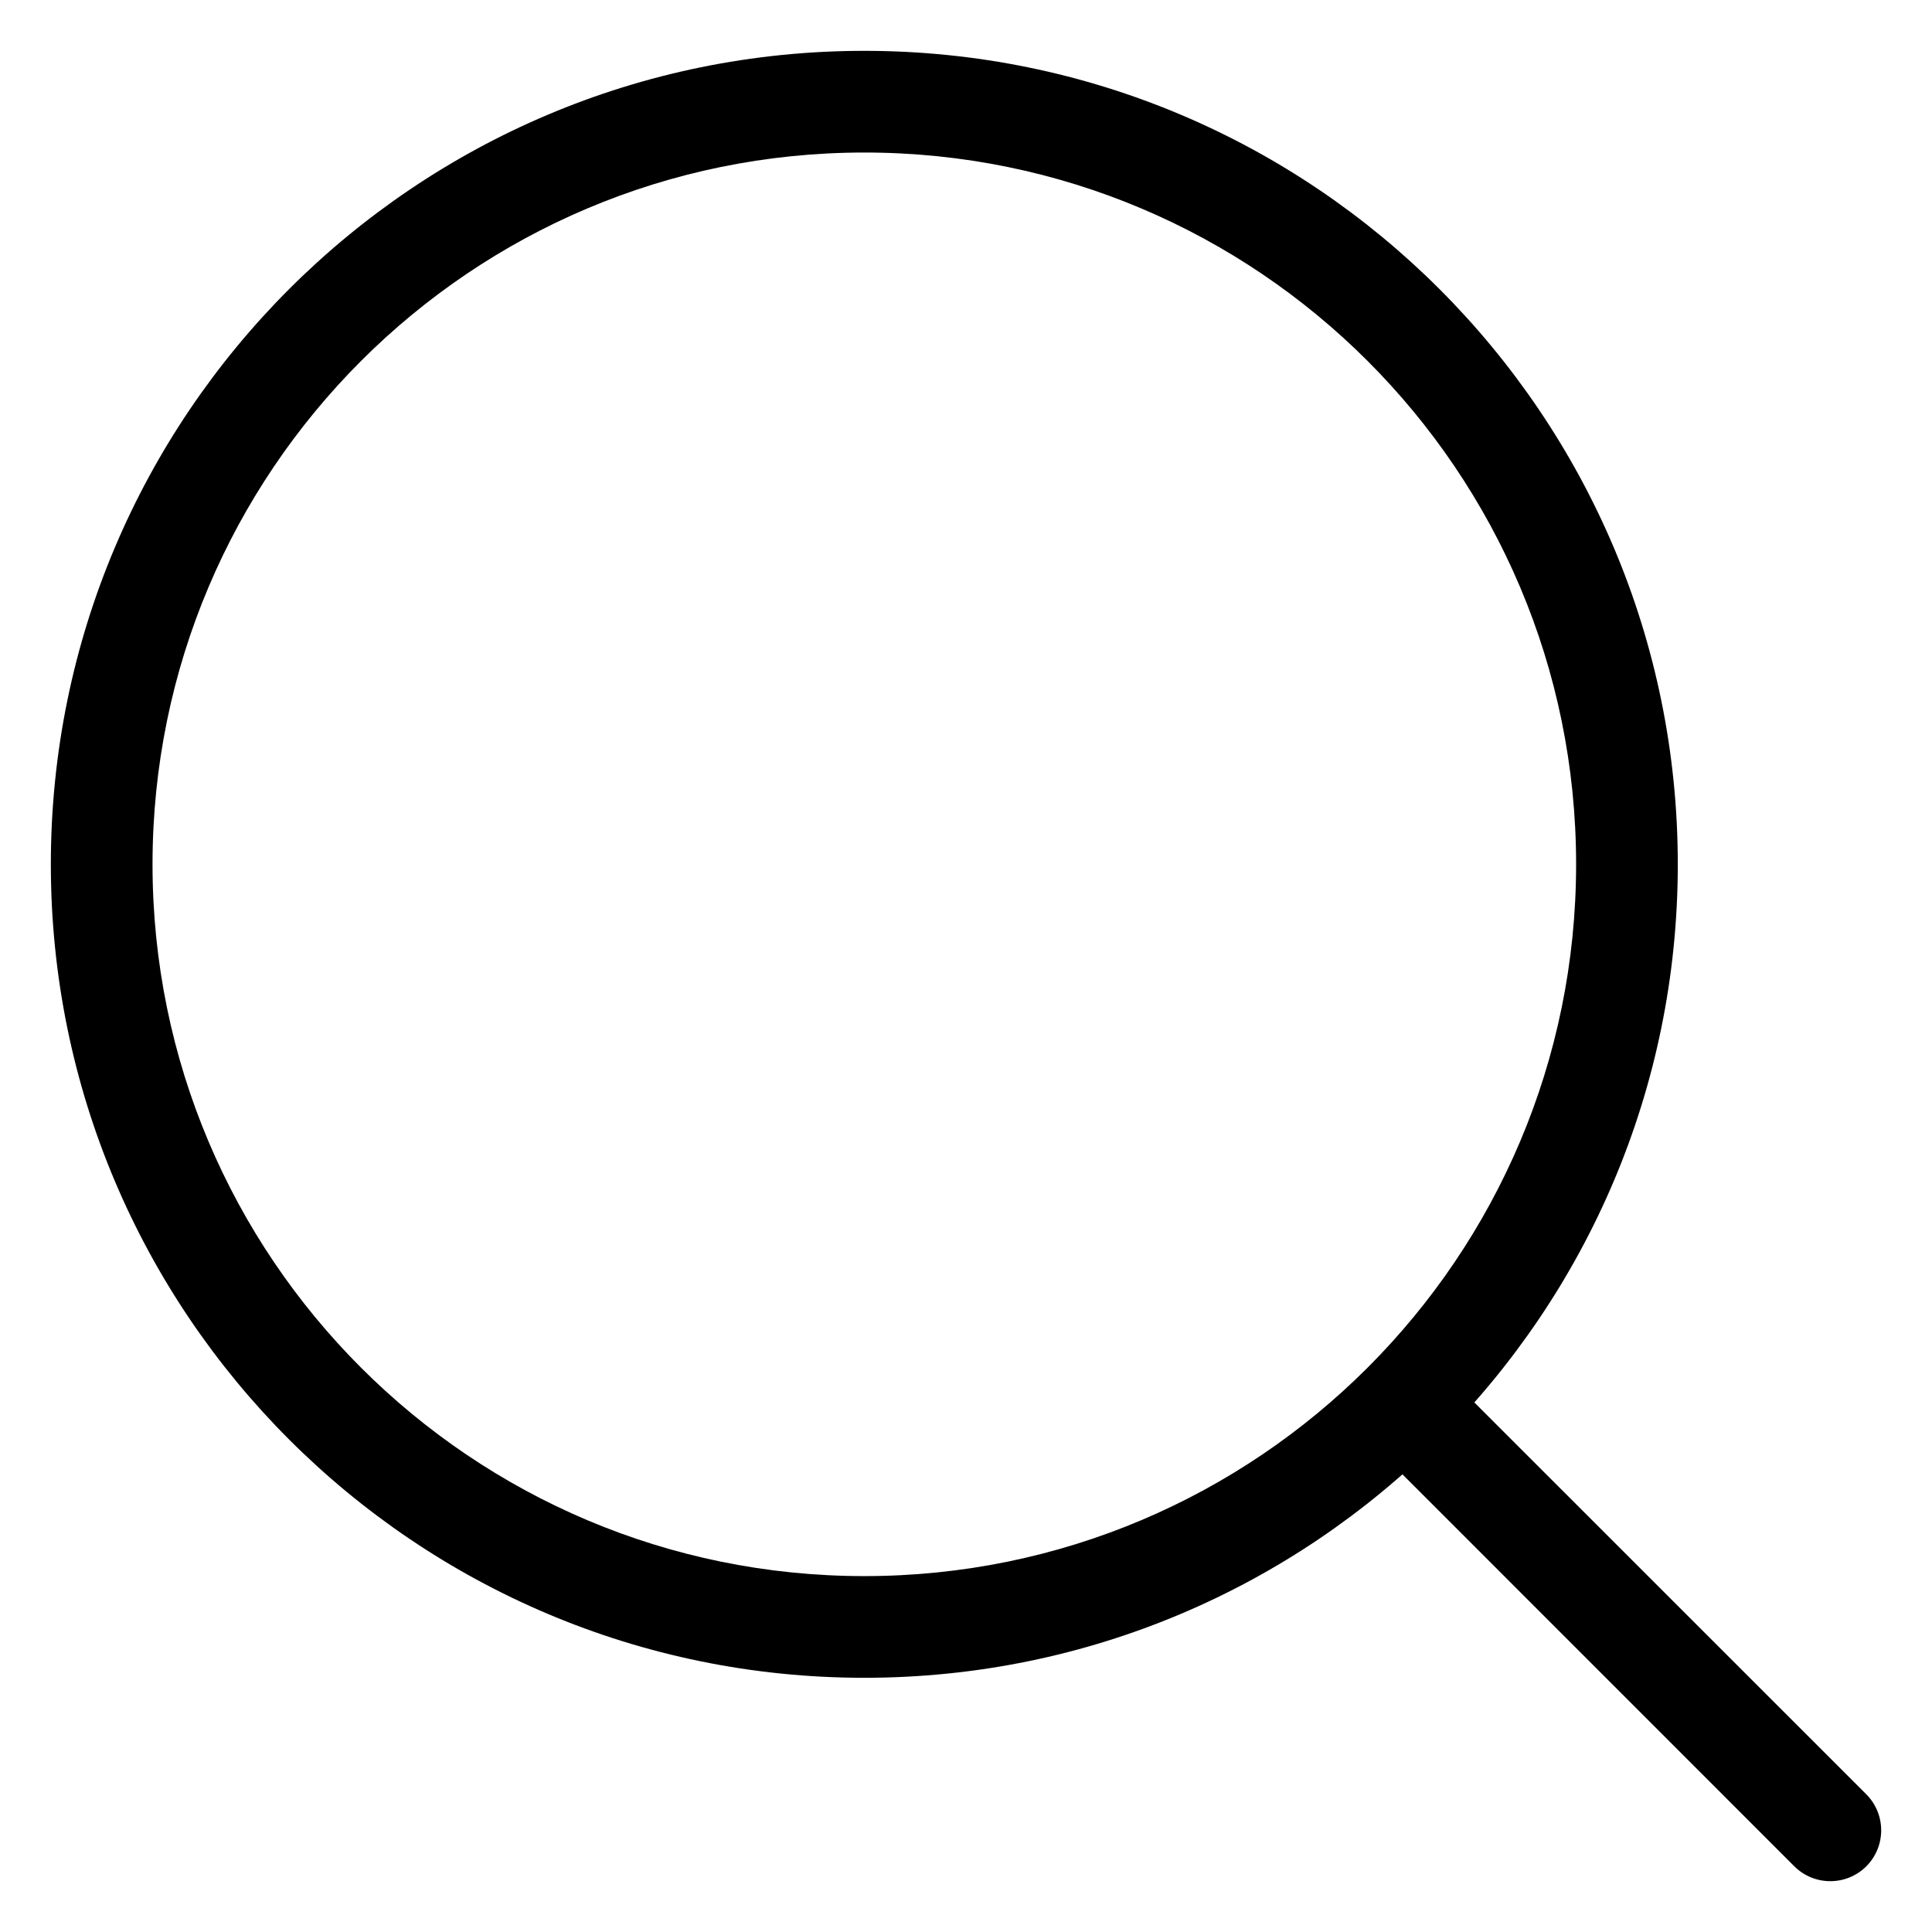
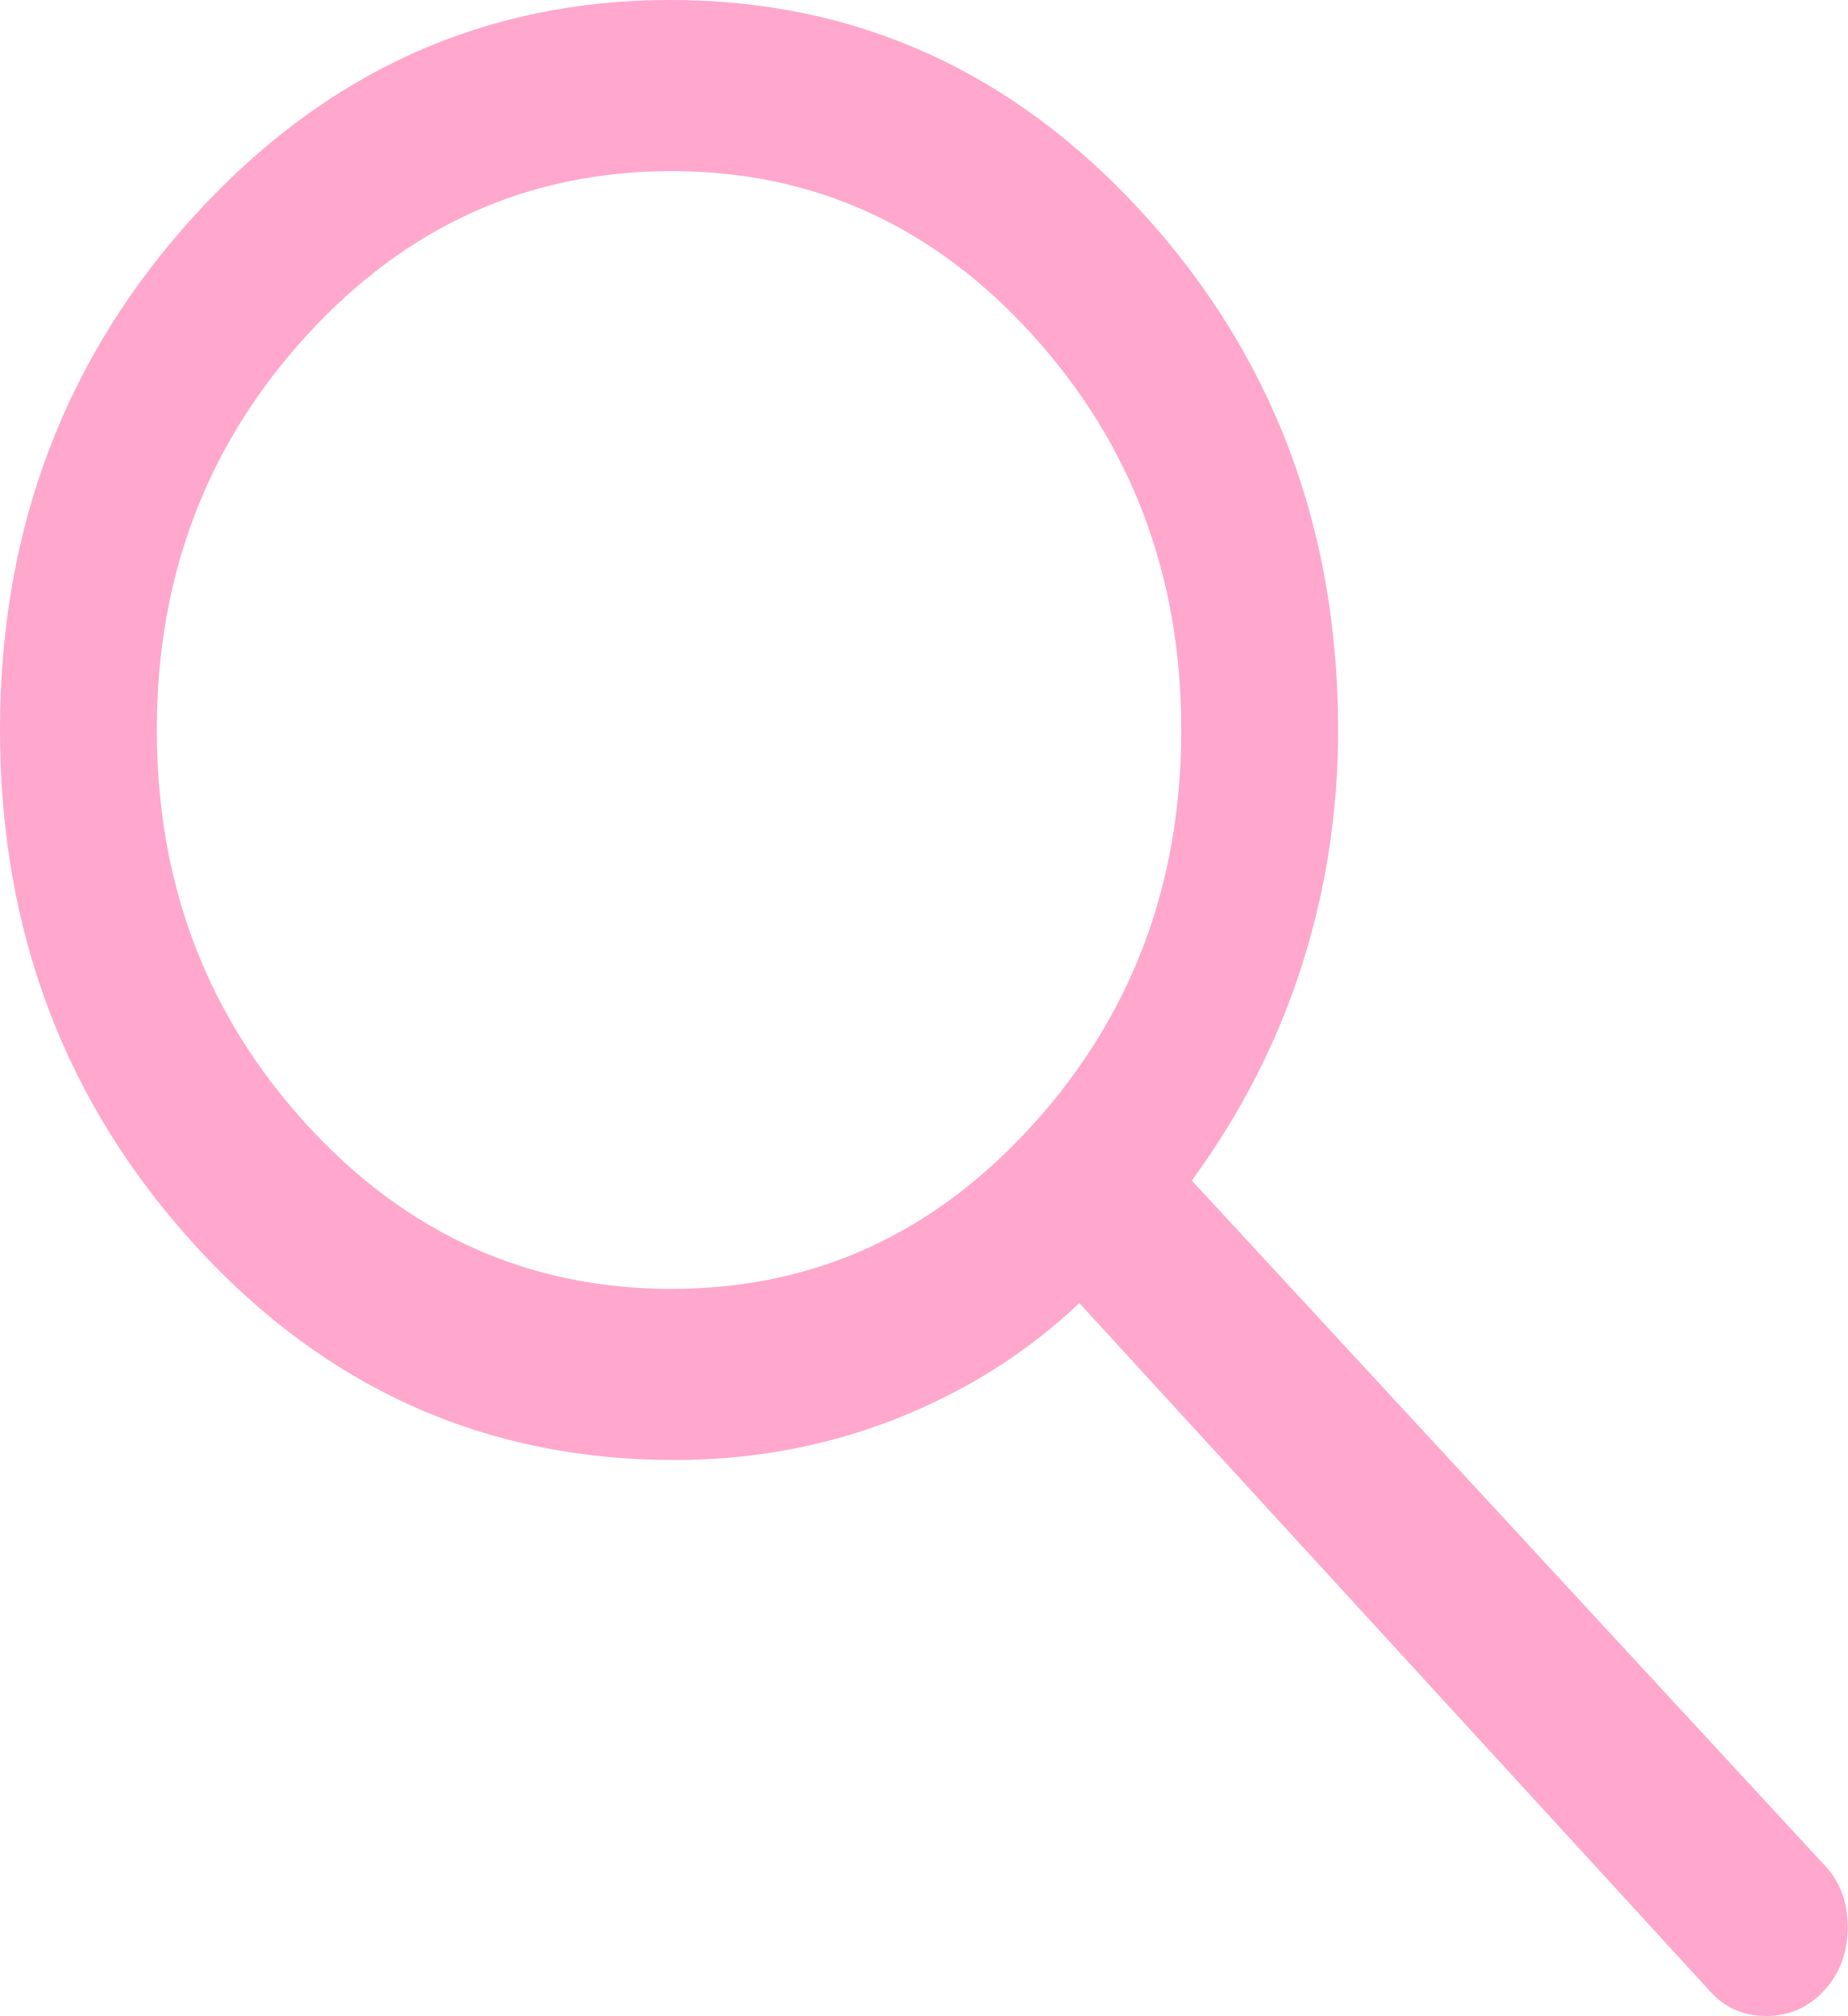
- <svg xmlns="http://www.w3.org/2000/svg" width="19" height="19" viewBox="0 0 19 19" fill="none">
-   <path d="M17.646 18.354C17.842 18.549 18.158 18.549 18.354 18.354C18.549 18.158 18.549 17.842 18.354 17.646L17.646 18.354ZM15.5 8.5C15.5 12.366 12.366 15.5 8.5 15.5V16.5C12.918 16.5 16.5 12.918 16.5 8.5H15.5ZM8.5 15.5C4.634 15.5 1.5 12.366 1.5 8.5H0.5C0.5 12.918 4.082 16.5 8.5 16.5V15.5ZM1.5 8.5C1.5 4.634 4.634 1.5 8.5 1.5V0.5C4.082 0.5 0.5 4.082 0.5 8.5H1.5ZM8.5 1.5C12.366 1.5 15.5 4.634 15.5 8.5H16.5C16.5 4.082 12.918 0.5 8.5 0.5V1.5ZM18.354 17.646L14.166 13.459L13.459 14.166L17.646 18.354L18.354 17.646Z" fill="#000000" />
+ <svg xmlns="http://www.w3.org/2000/svg" width="22" height="24" viewBox="0 0 22 24" fill="none">
+   <path d="M8.028 17.381C5.784 17.381 3.885 16.532 2.331 14.835C0.777 13.137 0 11.089 0 8.69C0 6.291 0.778 4.243 2.334 2.546C3.89 0.849 5.772 0 7.982 0C10.191 0 12.068 0.849 13.614 2.546C15.159 4.243 15.932 6.293 15.932 8.695C15.932 9.665 15.787 10.602 15.496 11.508C15.206 12.413 14.77 13.262 14.19 14.054L21.72 22.201C21.907 22.395 22 22.641 22 22.94C22 23.239 21.907 23.491 21.72 23.695C21.533 23.898 21.303 24 21.029 24C20.754 24 20.528 23.898 20.351 23.695L12.851 15.513C12.229 16.102 11.504 16.56 10.675 16.888C9.846 17.216 8.964 17.381 8.028 17.381ZM7.997 15.344C9.683 15.344 11.115 14.693 12.295 13.392C13.475 12.091 14.065 10.523 14.065 8.69C14.065 6.857 13.475 5.29 12.295 3.989C11.115 2.687 9.683 2.037 7.997 2.037C6.294 2.037 4.847 2.687 3.655 3.989C2.463 5.29 1.867 6.857 1.867 8.69C1.867 10.523 2.463 12.091 3.655 13.392C4.847 14.693 6.294 15.344 7.997 15.344Z" fill="#FF509B" fill-opacity="0.5" />
</svg>
